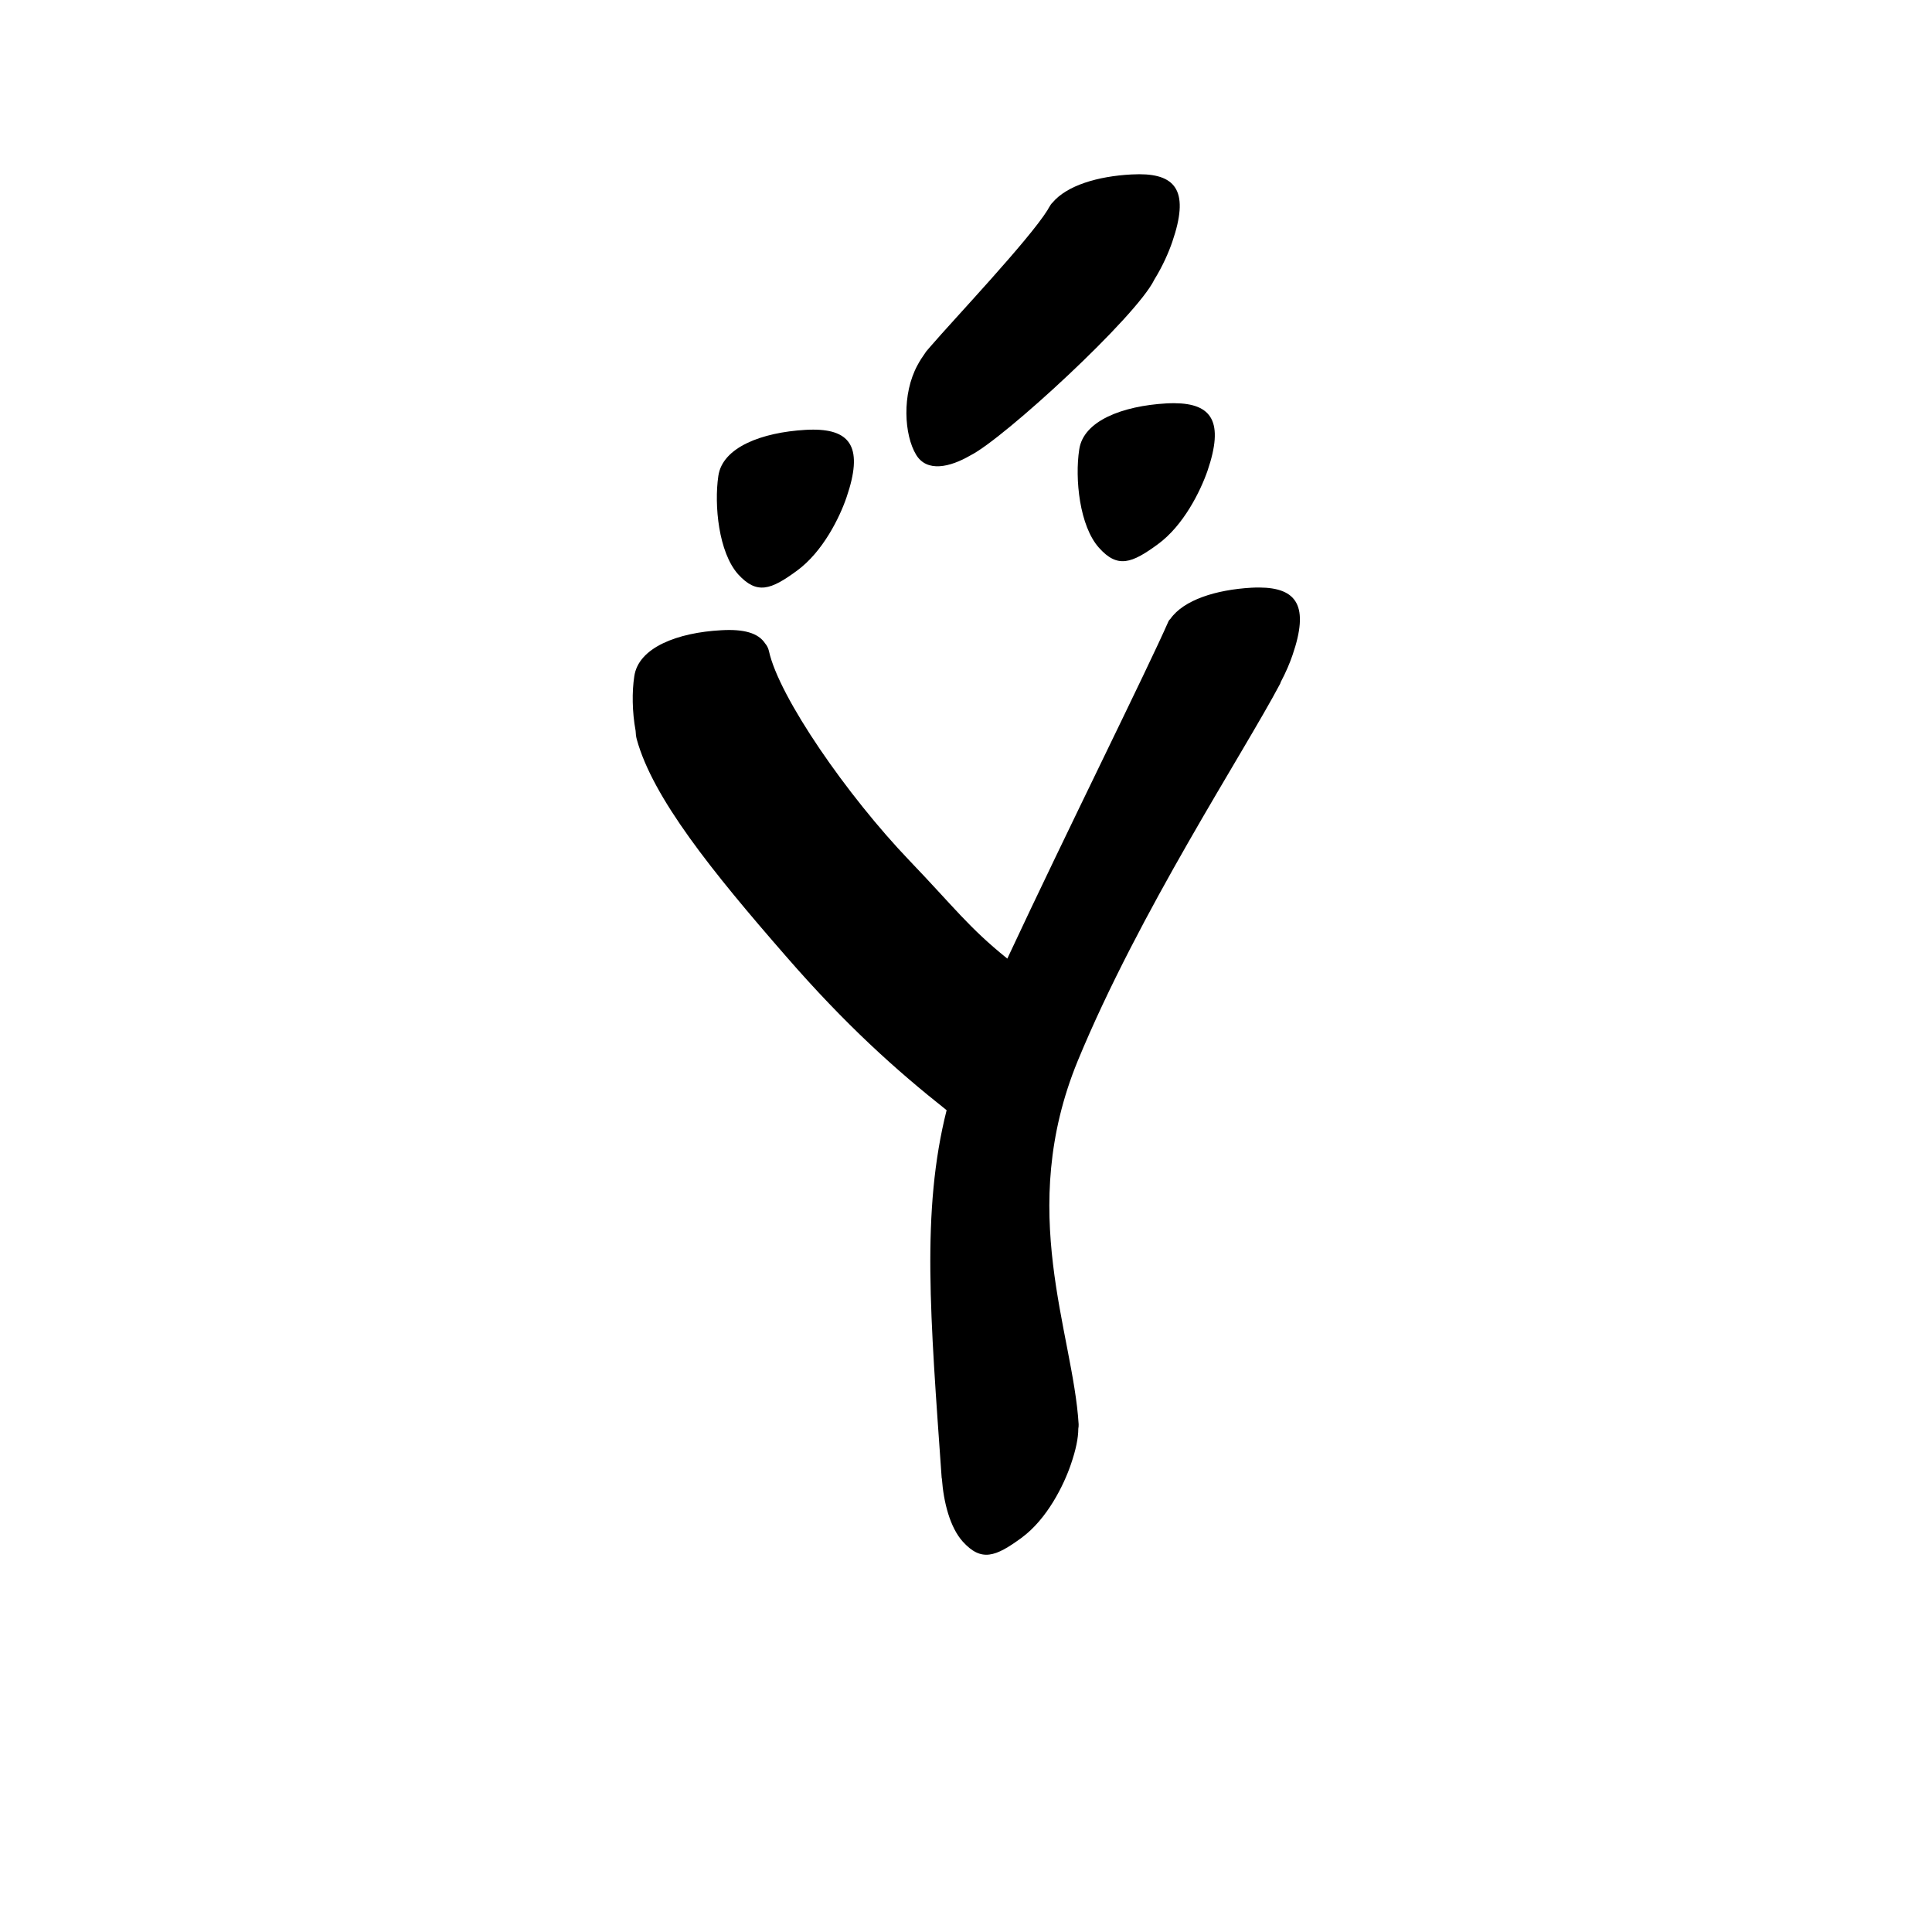
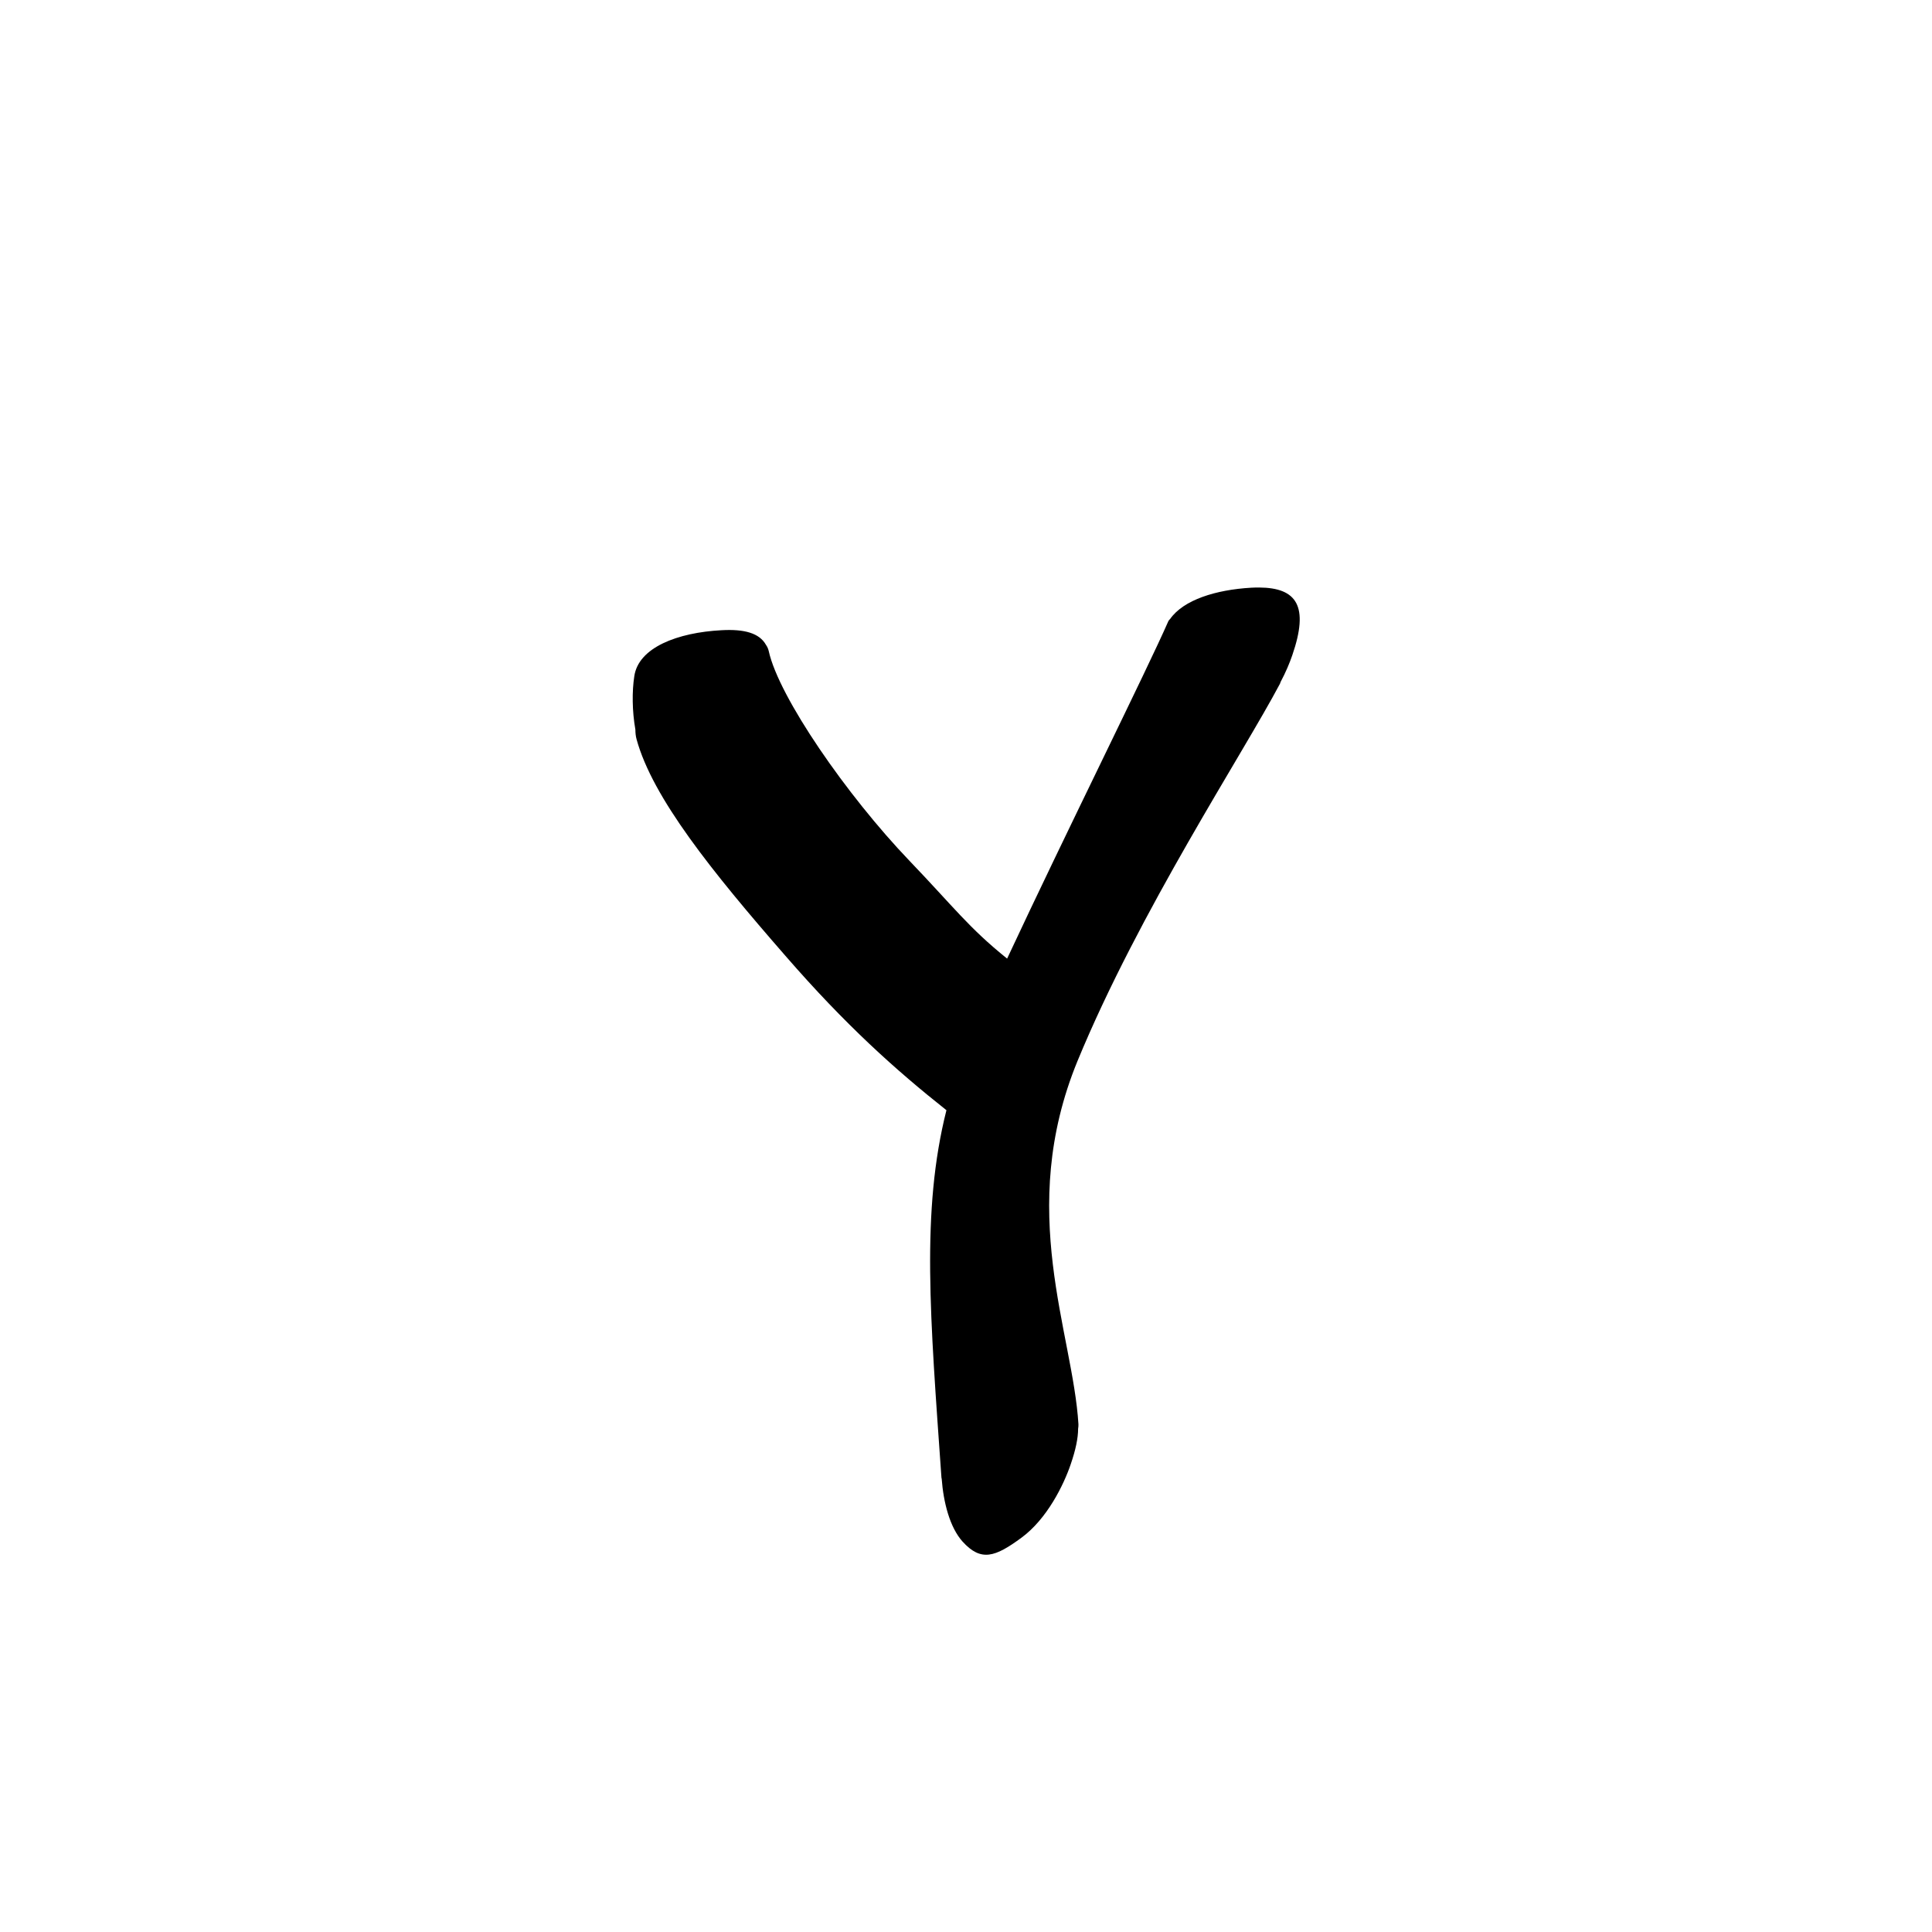
- <svg xmlns="http://www.w3.org/2000/svg" xmlns:ns1="http://xml.openoffice.org/svg/export" version="1.2" width="100mm" height="100mm" viewBox="0 0 10000 10000" preserveAspectRatio="xMidYMid" fill-rule="evenodd" stroke-width="28.222" stroke-linejoin="round" xml:space="preserve" id="svg25">
+ <svg xmlns="http://www.w3.org/2000/svg" xmlns:ns1="http://xml.openoffice.org/svg/export" version="1.2" width="100mm" height="100mm" viewBox="0 0 10000 10000" preserveAspectRatio="xMidYMid" fill-rule="evenodd" stroke-width="28.222" stroke-linejoin="round" xml:space="preserve" id="svg20">
  <defs class="ClipPathGroup" id="defs2">
    <clipPath id="presentation_clip_path_shrink" clipPathUnits="userSpaceOnUse">
      <rect x="10" y="10" width="9980" height="9980" id="rect2" />
    </clipPath>
  </defs>
  <defs class="TextShapeIndex" id="defs3">
-     <g ns1:slide="id1" ns1:id-list="id3 id4 id5 id6 id7 id8 id9 id10 id11 id12" id="g2" />
+     <g ns1:slide="id1" ns1:id-list="id3 id4 id5 id6 id7" id="g2" />
  </defs>
  <defs class="EmbeddedBulletChars" id="defs12">
    <g id="bullet-char-template-57356" transform="scale(0.0004882812,-0.0004882812)">
      <path d="M 580,1141 L 1163,571 580,0 -4,571 580,1141 Z" id="path3" />
    </g>
    <g id="bullet-char-template-57354" transform="scale(0.0004882812,-0.0004882812)">
      <path d="M 8,1128 L 1137,1128 1137,0 8,0 8,1128 Z" id="path4" />
    </g>
    <g id="bullet-char-template-10146" transform="scale(0.0004882812,-0.0004882812)">
      <path d="M 174,0 L 602,739 174,1481 1456,739 174,0 Z M 1358,739 L 309,1346 659,739 1358,739 Z" id="path5" />
    </g>
    <g id="bullet-char-template-10132" transform="scale(0.0004882812,-0.0004882812)">
      <path d="M 2015,739 L 1276,0 717,0 1260,543 174,543 174,936 1260,936 717,1481 1274,1481 2015,739 Z" id="path6" />
    </g>
    <g id="bullet-char-template-10007" transform="scale(0.0004882812,-0.0004882812)">
      <path d="M 0,-2 C -7,14 -16,27 -25,37 L 356,567 C 262,823 215,952 215,954 215,979 228,992 255,992 264,992 276,990 289,987 310,991 331,999 354,1012 L 381,999 492,748 772,1049 836,1024 860,1049 C 881,1039 901,1025 922,1006 886,937 835,863 770,784 769,783 710,716 594,584 L 774,223 C 774,196 753,168 711,139 L 727,119 C 717,90 699,76 672,76 641,76 570,178 457,381 L 164,-76 C 142,-110 111,-127 72,-127 30,-127 9,-110 8,-76 1,-67 -2,-52 -2,-32 -2,-23 -1,-13 0,-2 Z" id="path7" />
    </g>
    <g id="bullet-char-template-10004" transform="scale(0.0004882812,-0.0004882812)">
      <path d="M 285,-33 C 182,-33 111,30 74,156 52,228 41,333 41,471 41,549 55,616 82,672 116,743 169,778 240,778 293,778 328,747 346,684 L 369,508 C 377,444 397,411 428,410 L 1163,1116 C 1174,1127 1196,1133 1229,1133 1271,1133 1292,1118 1292,1087 L 1292,965 C 1292,929 1282,901 1262,881 L 442,47 C 390,-6 338,-33 285,-33 Z" id="path8" />
    </g>
    <g id="bullet-char-template-9679" transform="scale(0.0004882812,-0.0004882812)">
      <path d="M 813,0 C 632,0 489,54 383,161 276,268 223,411 223,592 223,773 276,916 383,1023 489,1130 632,1184 813,1184 992,1184 1136,1130 1245,1023 1353,916 1407,772 1407,592 1407,412 1353,268 1245,161 1136,54 992,0 813,0 Z" id="path9" />
    </g>
    <g id="bullet-char-template-8226" transform="scale(0.0004882812,-0.0004882812)">
      <path d="M 346,457 C 273,457 209,483 155,535 101,586 74,649 74,723 74,796 101,859 155,911 209,963 273,989 346,989 419,989 480,963 531,910 582,859 608,796 608,723 608,648 583,586 532,535 482,483 420,457 346,457 Z" id="path10" />
    </g>
    <g id="bullet-char-template-8211" transform="scale(0.0004882812,-0.0004882812)">
      <path d="M -4,459 L 1135,459 1135,606 -4,606 -4,459 Z" id="path11" />
    </g>
    <g id="bullet-char-template-61548" transform="scale(0.0004882812,-0.0004882812)">
      <path d="M 173,740 C 173,903 231,1043 346,1159 462,1274 601,1332 765,1332 928,1332 1067,1274 1183,1159 1299,1043 1357,903 1357,740 1357,577 1299,437 1183,322 1067,206 928,148 765,148 601,148 462,206 346,322 231,437 173,577 173,740 Z" id="path12" />
    </g>
  </defs>
-   <path id="path13" d="M 5896.798 901.805 C 5883.78 901.794 5870.212 902.181 5856.025 902.994 C 5682.703 912.197 5522.397 959.657 5447.574 1048.928 C 5442.527 1053.43 5438.301 1058.739 5435.017 1065 C 5434.564 1065.882 5433.899 1066.932 5433.415 1067.842 C 5429.418 1073.892 5425.756 1080.104 5422.511 1086.497 C 5325.258 1242.724 4934.928 1655.209 4817.587 1791.622 C 4813.178 1796.423 4808.928 1801.531 4804.668 1806.66 C 4801.778 1810.116 4796.36 1816.109 4794.023 1819.01 C 4791.703 1821.89 4789.597 1825.15 4787.615 1828.571 C 4774.075 1847.17 4761.194 1867.455 4749.012 1890.014 C 4667.012 2041.014 4679.984 2252.017 4741.984 2354.017 C 4797.592 2445.499 4915.909 2419.408 5023.414 2356.807 C 5194.264 2271.57 5882.509 1638.828 5974.984 1446.992 C 5975.025 1446.907 5975.047 1446.818 5975.087 1446.733 C 6018.677 1376.267 6049.778 1304.642 6068.002 1250.983 C 6155.189 996.921 6092.069 901.974 5896.798 901.805 z M 6077.975 2086.953 C 6064.909 2086.88 6051.246 2087.236 6036.996 2087.986 C 5809.996 2100.986 5607.016 2177.99 5586.016 2326.99 C 5563.016 2476.99 5587.007 2723.003 5689.007 2836.003 C 5785.007 2943.003 5858.019 2915.986 5993.019 2816.986 C 6126.019 2719.986 6213.006 2543.009 6250.006 2437.009 C 6336.256 2183.884 6273.964 2088.051 6077.975 2086.953 z M 4209.976 2223.792 C 4196.91 2223.767 4183.246 2224.168 4168.996 2224.981 C 3942.996 2237.981 3739.016 2314.984 3718.016 2463.984 C 3696.016 2613.984 3719.007 2858.997 3821.007 2972.997 C 3918.007 3078.997 3990.019 3052.98 4125.02 2953.98 C 4259.02 2855.98 4346.006 2679.021 4382.006 2573.021 C 4468.256 2320.834 4405.964 2224.173 4209.976 2223.792 z M 6518 3040.951 C 6504.927 3040.878 6491.271 3041.235 6477.021 3041.985 C 6294.456 3052.486 6126.926 3104.804 6057.666 3203.577 C 6053.646 3207.062 6050.194 3211.006 6048.003 3215.979 C 5938.534 3466.195 5520.644 4304.888 5213.842 4961.764 C 5013.2 4800.249 4939.211 4696.308 4707.981 4455.025 C 4384.981 4118.025 4032.015 3607.975 3980.015 3369.975 C 3976.414 3354.167 3969.671 3341.349 3960.637 3330.908 C 3924.655 3275.268 3848.173 3255.484 3733.984 3262.023 C 3507.984 3274.023 3304.004 3350.975 3283.004 3500.975 C 3270.927 3579.214 3271.716 3684.14 3289.928 3782.715 C 3290.408 3797.611 3291.994 3812.423 3295.974 3827.001 C 3378.974 4129.002 3684.005 4508.985 4066.005 4946.985 C 4377.512 5305.913 4637.577 5538.716 4899.701 5746.316 C 4767.86 6269.86 4815.583 6816.501 4874.018 7648.99 C 4874.09 7650.74 4874.79 7652.221 4875.155 7653.848 C 4884.199 7776.146 4916.979 7905.204 4983.003 7978.996 C 5079.003 8084.996 5152.016 8058.979 5287.016 7959.979 C 5421.016 7861.979 5507.021 7685.02 5543.021 7579.02 C 5568.733 7504.373 5581.278 7443.455 5581.313 7394.587 C 5582.622 7387.122 5583.324 7379.591 5583.018 7372.005 C 5554.018 6895.005 5260.006 6267.016 5578.006 5492.016 C 5897.006 4718.016 6434.004 3902.009 6626.004 3539.009 C 6627.38 3536.36 6628.031 3533.495 6628.846 3530.689 C 6656.119 3479.488 6676.596 3430.413 6689.979 3391.008 C 6777.167 3137.883 6714.095 3042.05 6518 3040.951 z " />
+   <path id="path13" d="M 6516.967 3040.951 C 6503.894 3040.878 6490.237 3041.235 6475.987 3041.985 C 6293.422 3052.486 6125.944 3104.804 6056.685 3203.577 C 6052.664 3207.062 6049.213 3211.006 6047.021 3215.979 C 5937.551 3466.196 5519.61 4304.887 5212.808 4961.764 C 5012.191 4800.264 4938.216 4696.295 4706.999 4455.025 C 4383.999 4118.025 4030.982 3607.975 3978.982 3369.975 C 3976.118 3357.407 3971.072 3346.98 3964.719 3337.832 C 3930.684 3276.938 3852.765 3255.221 3733.984 3262.023 C 3507.984 3274.023 3304.004 3350.975 3283.004 3500.975 C 3271.191 3577.502 3271.626 3679.579 3288.688 3776.255 C 3288.688 3793.344 3290.436 3810.313 3294.993 3827.001 C 3377.993 4129.002 3683.023 4508.985 4065.023 4946.985 C 4376.547 5305.932 4636.581 5538.76 4898.719 5746.368 C 4766.894 6269.897 4814.552 6816.527 4872.984 7648.99 C 4873.057 7650.76 4873.801 7652.256 4874.173 7653.9 C 4883.223 7776.182 4916.007 7905.215 4982.021 7978.996 C 5078.021 8084.996 5150.982 8058.979 5285.982 7959.979 C 5419.982 7861.979 5505.987 7685.02 5541.987 7579.02 C 5567.69 7504.399 5580.287 7443.498 5580.331 7394.639 C 5581.646 7387.157 5582.292 7379.608 5581.985 7372.005 C 5552.985 6895.005 5259.024 6267.016 5577.024 5492.016 C 5896.024 4718.016 6433.022 3902.009 6625.022 3539.009 C 6626.401 3536.355 6627.1 3533.501 6627.916 3530.689 C 6655.183 3479.496 6675.616 3430.407 6688.997 3391.008 C 6776.185 3137.883 6713.061 3042.05 6516.967 3040.951 z " />
</svg>
